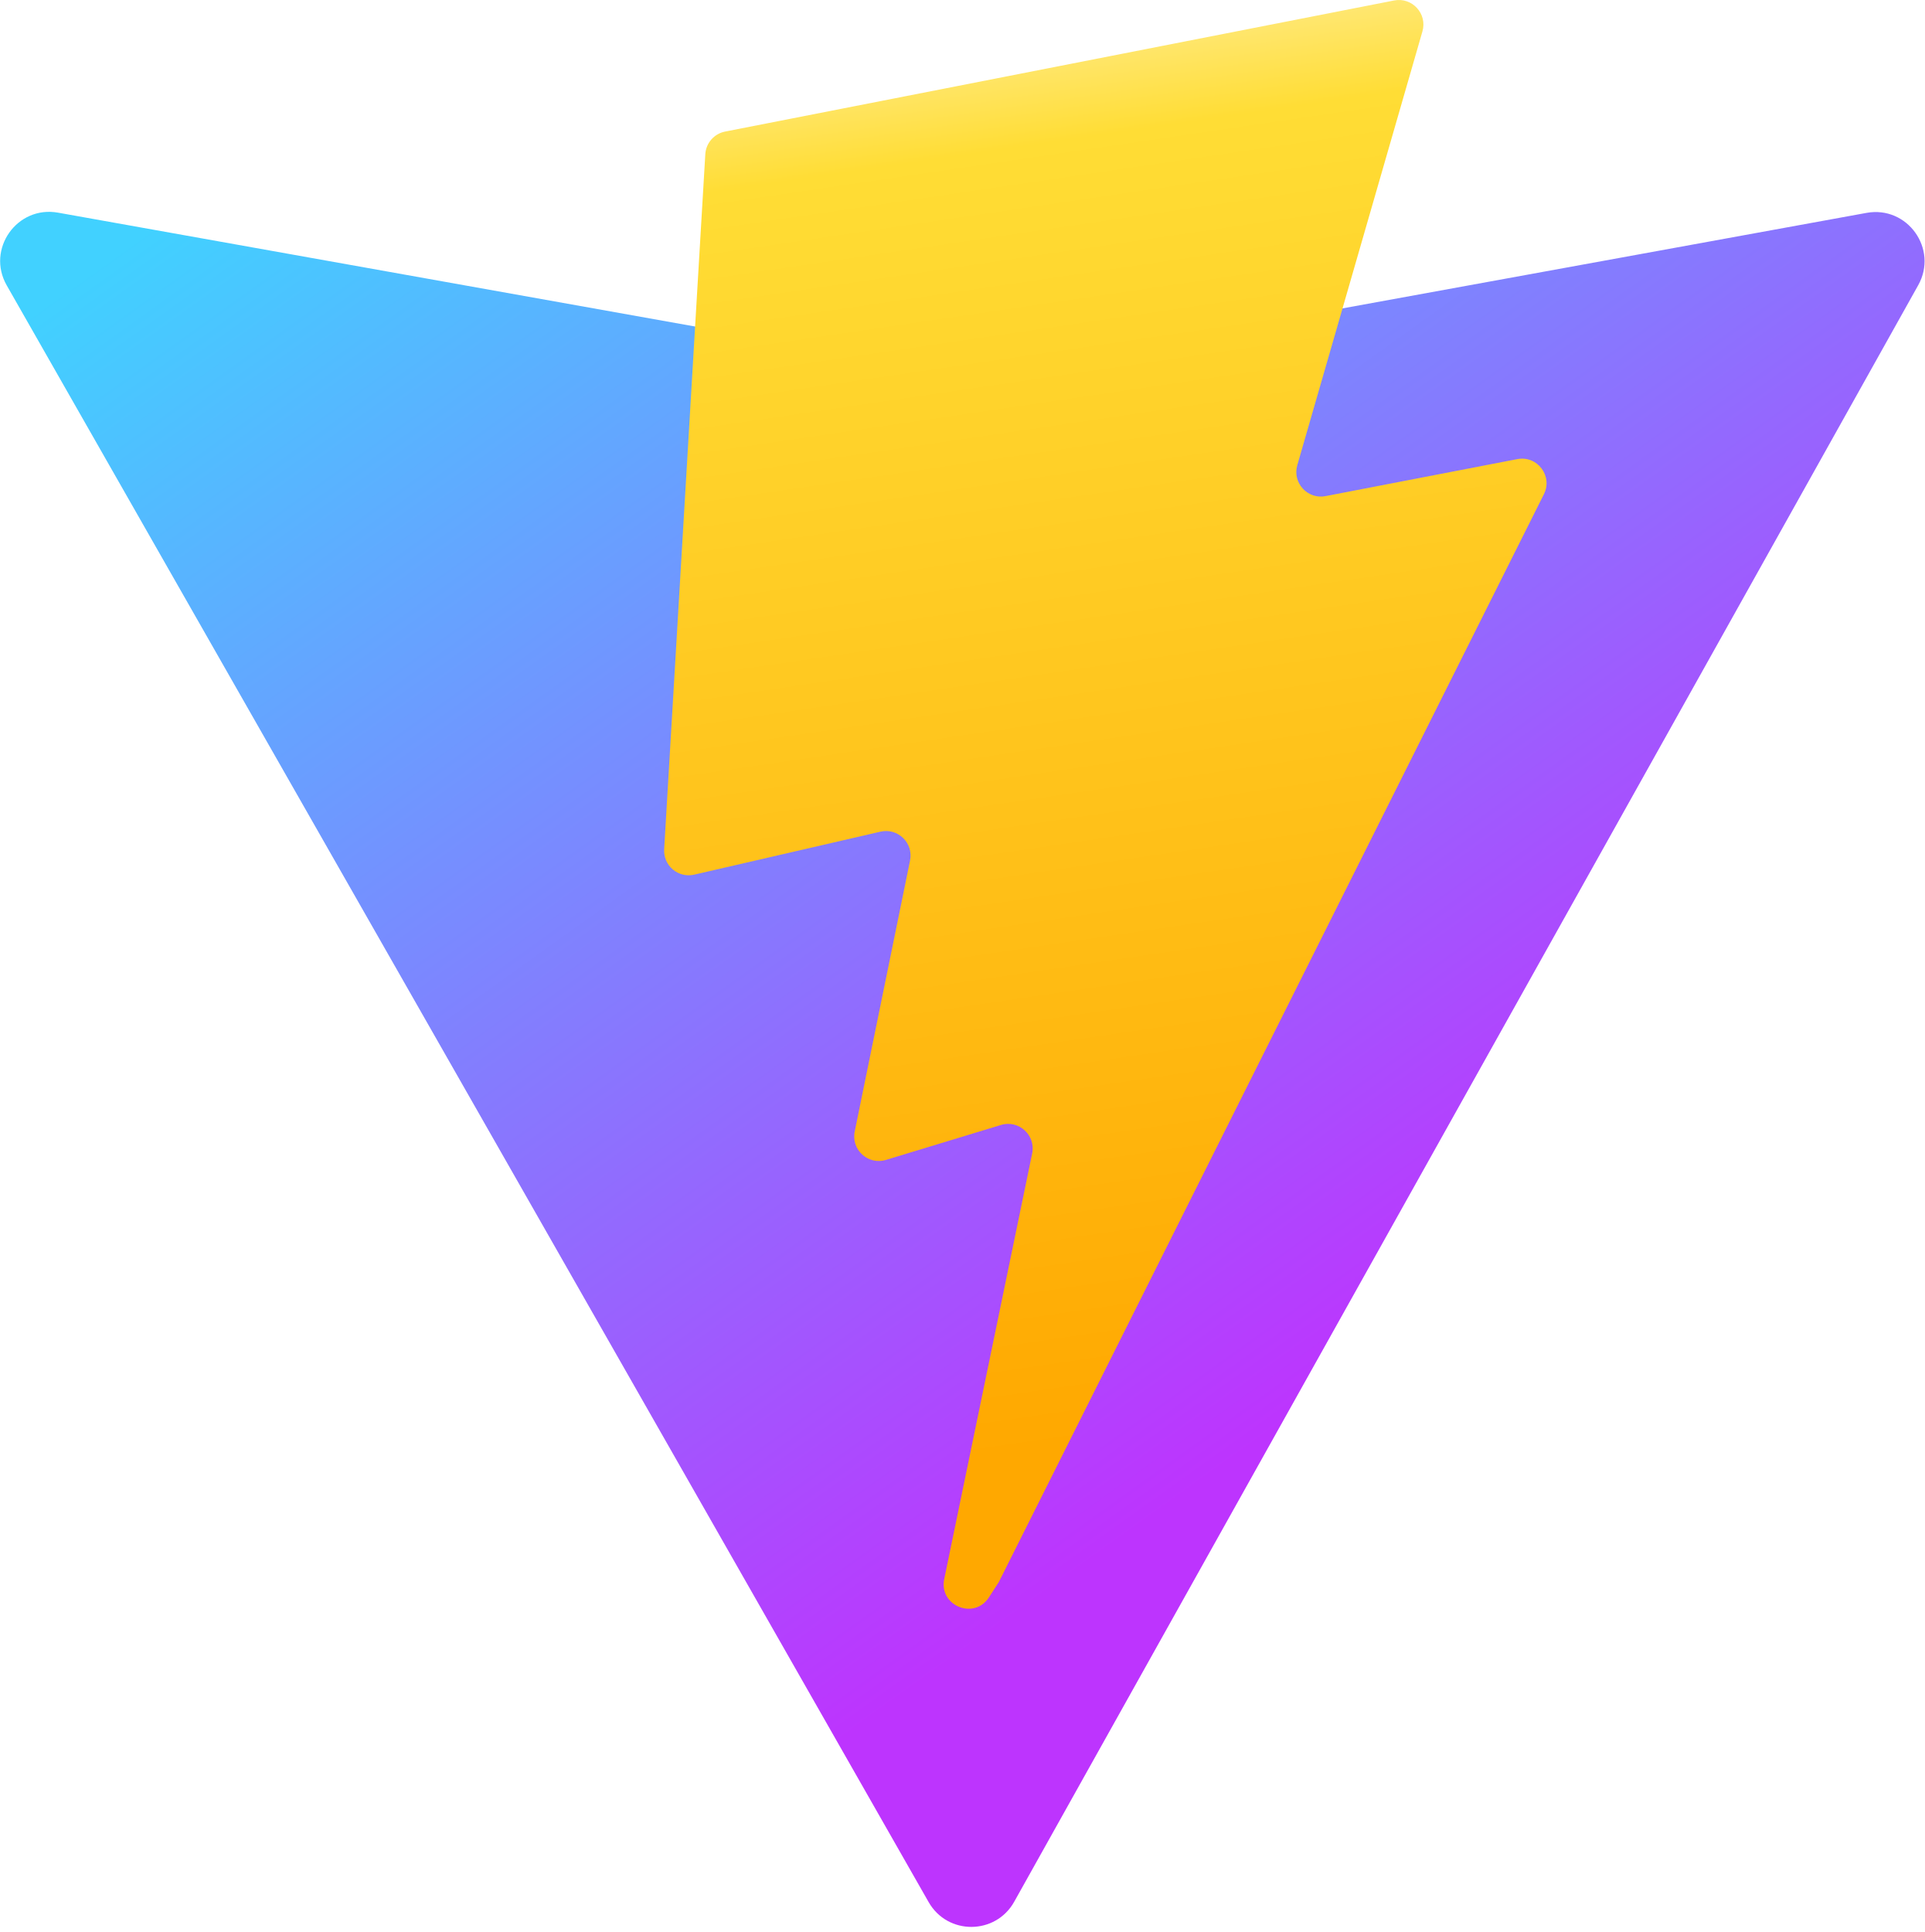
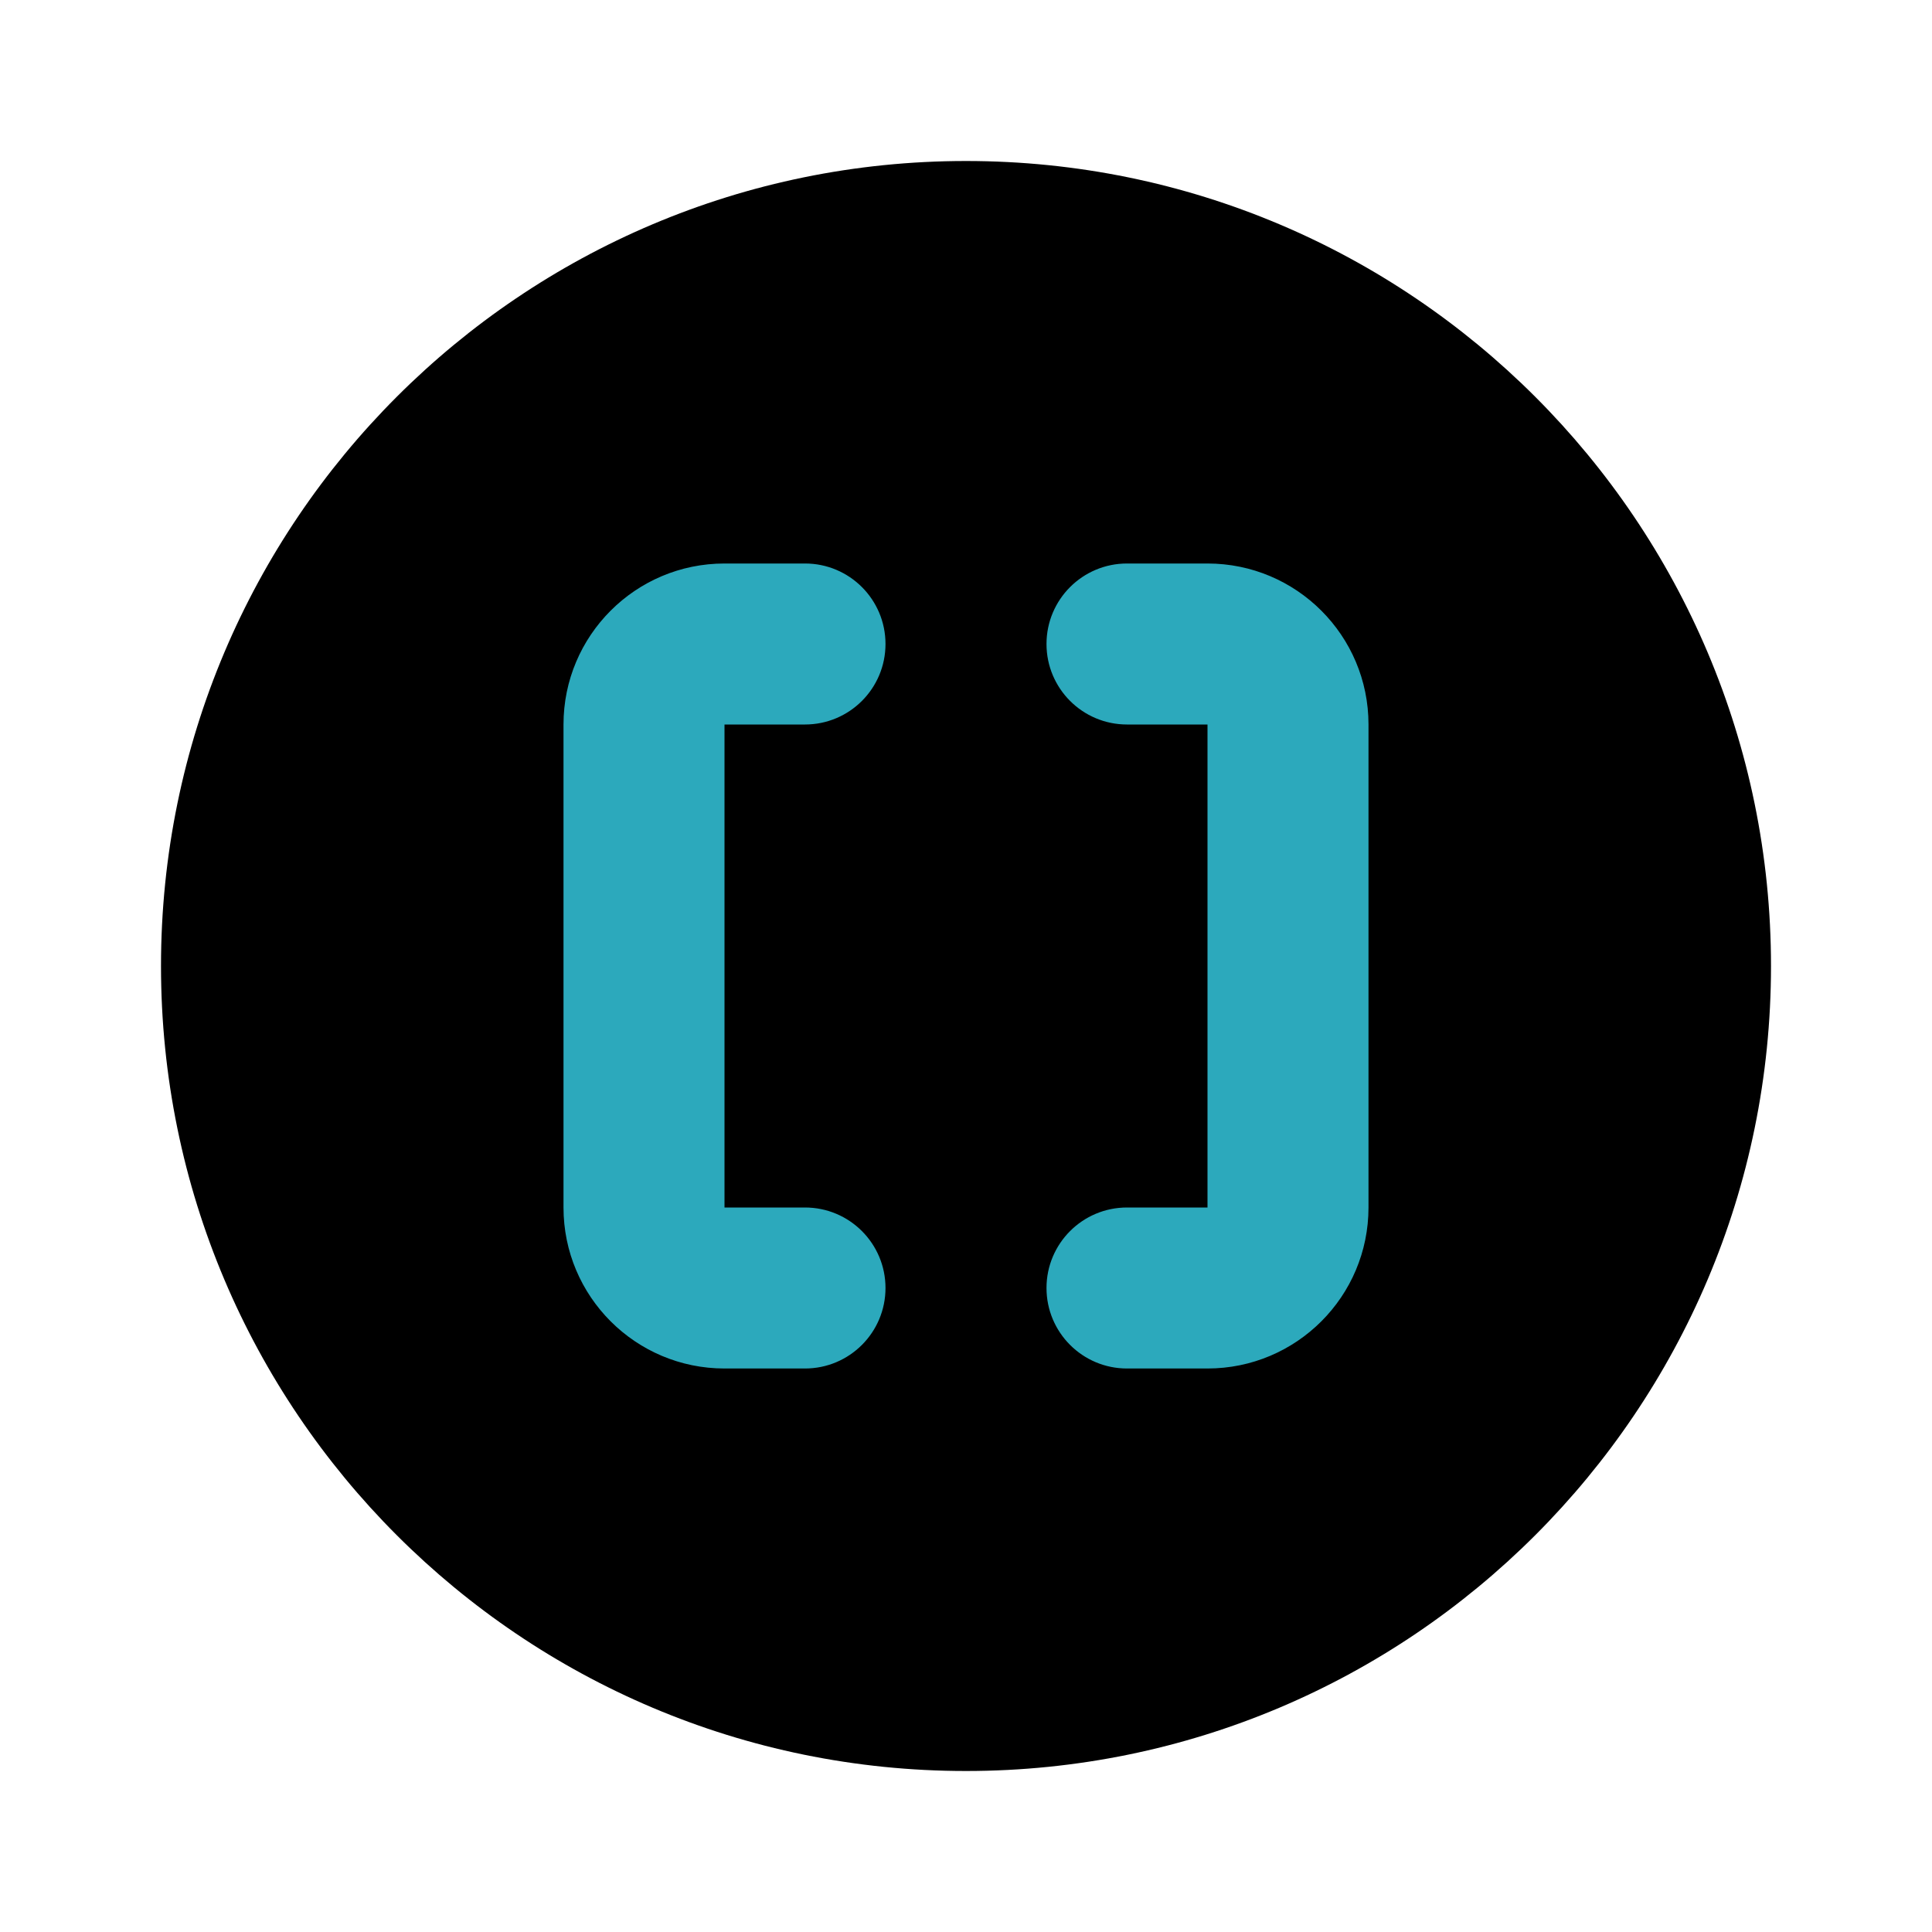
- <svg xmlns="http://www.w3.org/2000/svg" aria-hidden="true" role="img" class="iconify iconify--logos" width="31.88" height="32" preserveAspectRatio="xMidYMid meet" viewBox="0 0 256 257">
-   <defs>
-     <linearGradient id="IconifyId1813088fe1fbc01fb466" x1="-.828%" x2="57.636%" y1="7.652%" y2="78.411%">
-       <stop offset="0%" stop-color="#41D1FF" />
-       <stop offset="100%" stop-color="#BD34FE" />
-     </linearGradient>
-     <linearGradient id="IconifyId1813088fe1fbc01fb467" x1="43.376%" x2="50.316%" y1="2.242%" y2="89.03%">
-       <stop offset="0%" stop-color="#FFEA83" />
-       <stop offset="8.333%" stop-color="#FFDD35" />
-       <stop offset="100%" stop-color="#FFA800" />
-     </linearGradient>
-   </defs>
-   <path fill="url(#IconifyId1813088fe1fbc01fb466)" d="M255.153 37.938L134.897 252.976c-2.483 4.44-8.862 4.466-11.382.048L.875 37.958c-2.746-4.814 1.371-10.646 6.827-9.67l120.385 21.517a6.537 6.537 0 0 0 2.322-.004l117.867-21.483c5.438-.991 9.574 4.796 6.877 9.62Z" />
-   <path fill="url(#IconifyId1813088fe1fbc01fb467)" d="M185.432.063L96.44 17.501a3.268 3.268 0 0 0-2.634 3.014l-5.474 92.456a3.268 3.268 0 0 0 3.997 3.378l24.777-5.718c2.318-.535 4.413 1.507 3.936 3.838l-7.361 36.047c-.495 2.426 1.782 4.5 4.151 3.78l15.304-4.649c2.372-.72 4.652 1.36 4.15 3.788l-11.698 56.621c-.732 3.542 3.979 5.473 5.943 2.437l1.313-2.028l72.516-144.72c1.215-2.423-.88-5.186-3.54-4.672l-25.505 4.922c-2.396.462-4.435-1.77-3.759-4.114l16.646-57.705c.677-2.35-1.37-4.583-3.769-4.113Z" />
+ <svg xmlns="http://www.w3.org/2000/svg" fill="#000000" width="800px" height="800px" viewBox="0 0 24 24" id="bracket-circle" data-name="Flat Color" class="icon flat-color">
+   <circle id="primary" cx="12" cy="12" r="10" style="fill: rgb(0, 0, 0);" />
+   <path id="secondary" d="M15,17H14a1,1,0,0,1,0-2h1V9H14a1,1,0,0,1,0-2h1a2,2,0,0,1,2,2v6A2,2,0,0,1,15,17Zm-4-1a1,1,0,0,0-1-1H9V9h1a1,1,0,0,0,0-2H9A2,2,0,0,0,7,9v6a2,2,0,0,0,2,2h1A1,1,0,0,0,11,16Z" style="fill: rgb(44, 169, 188);" />
</svg>
